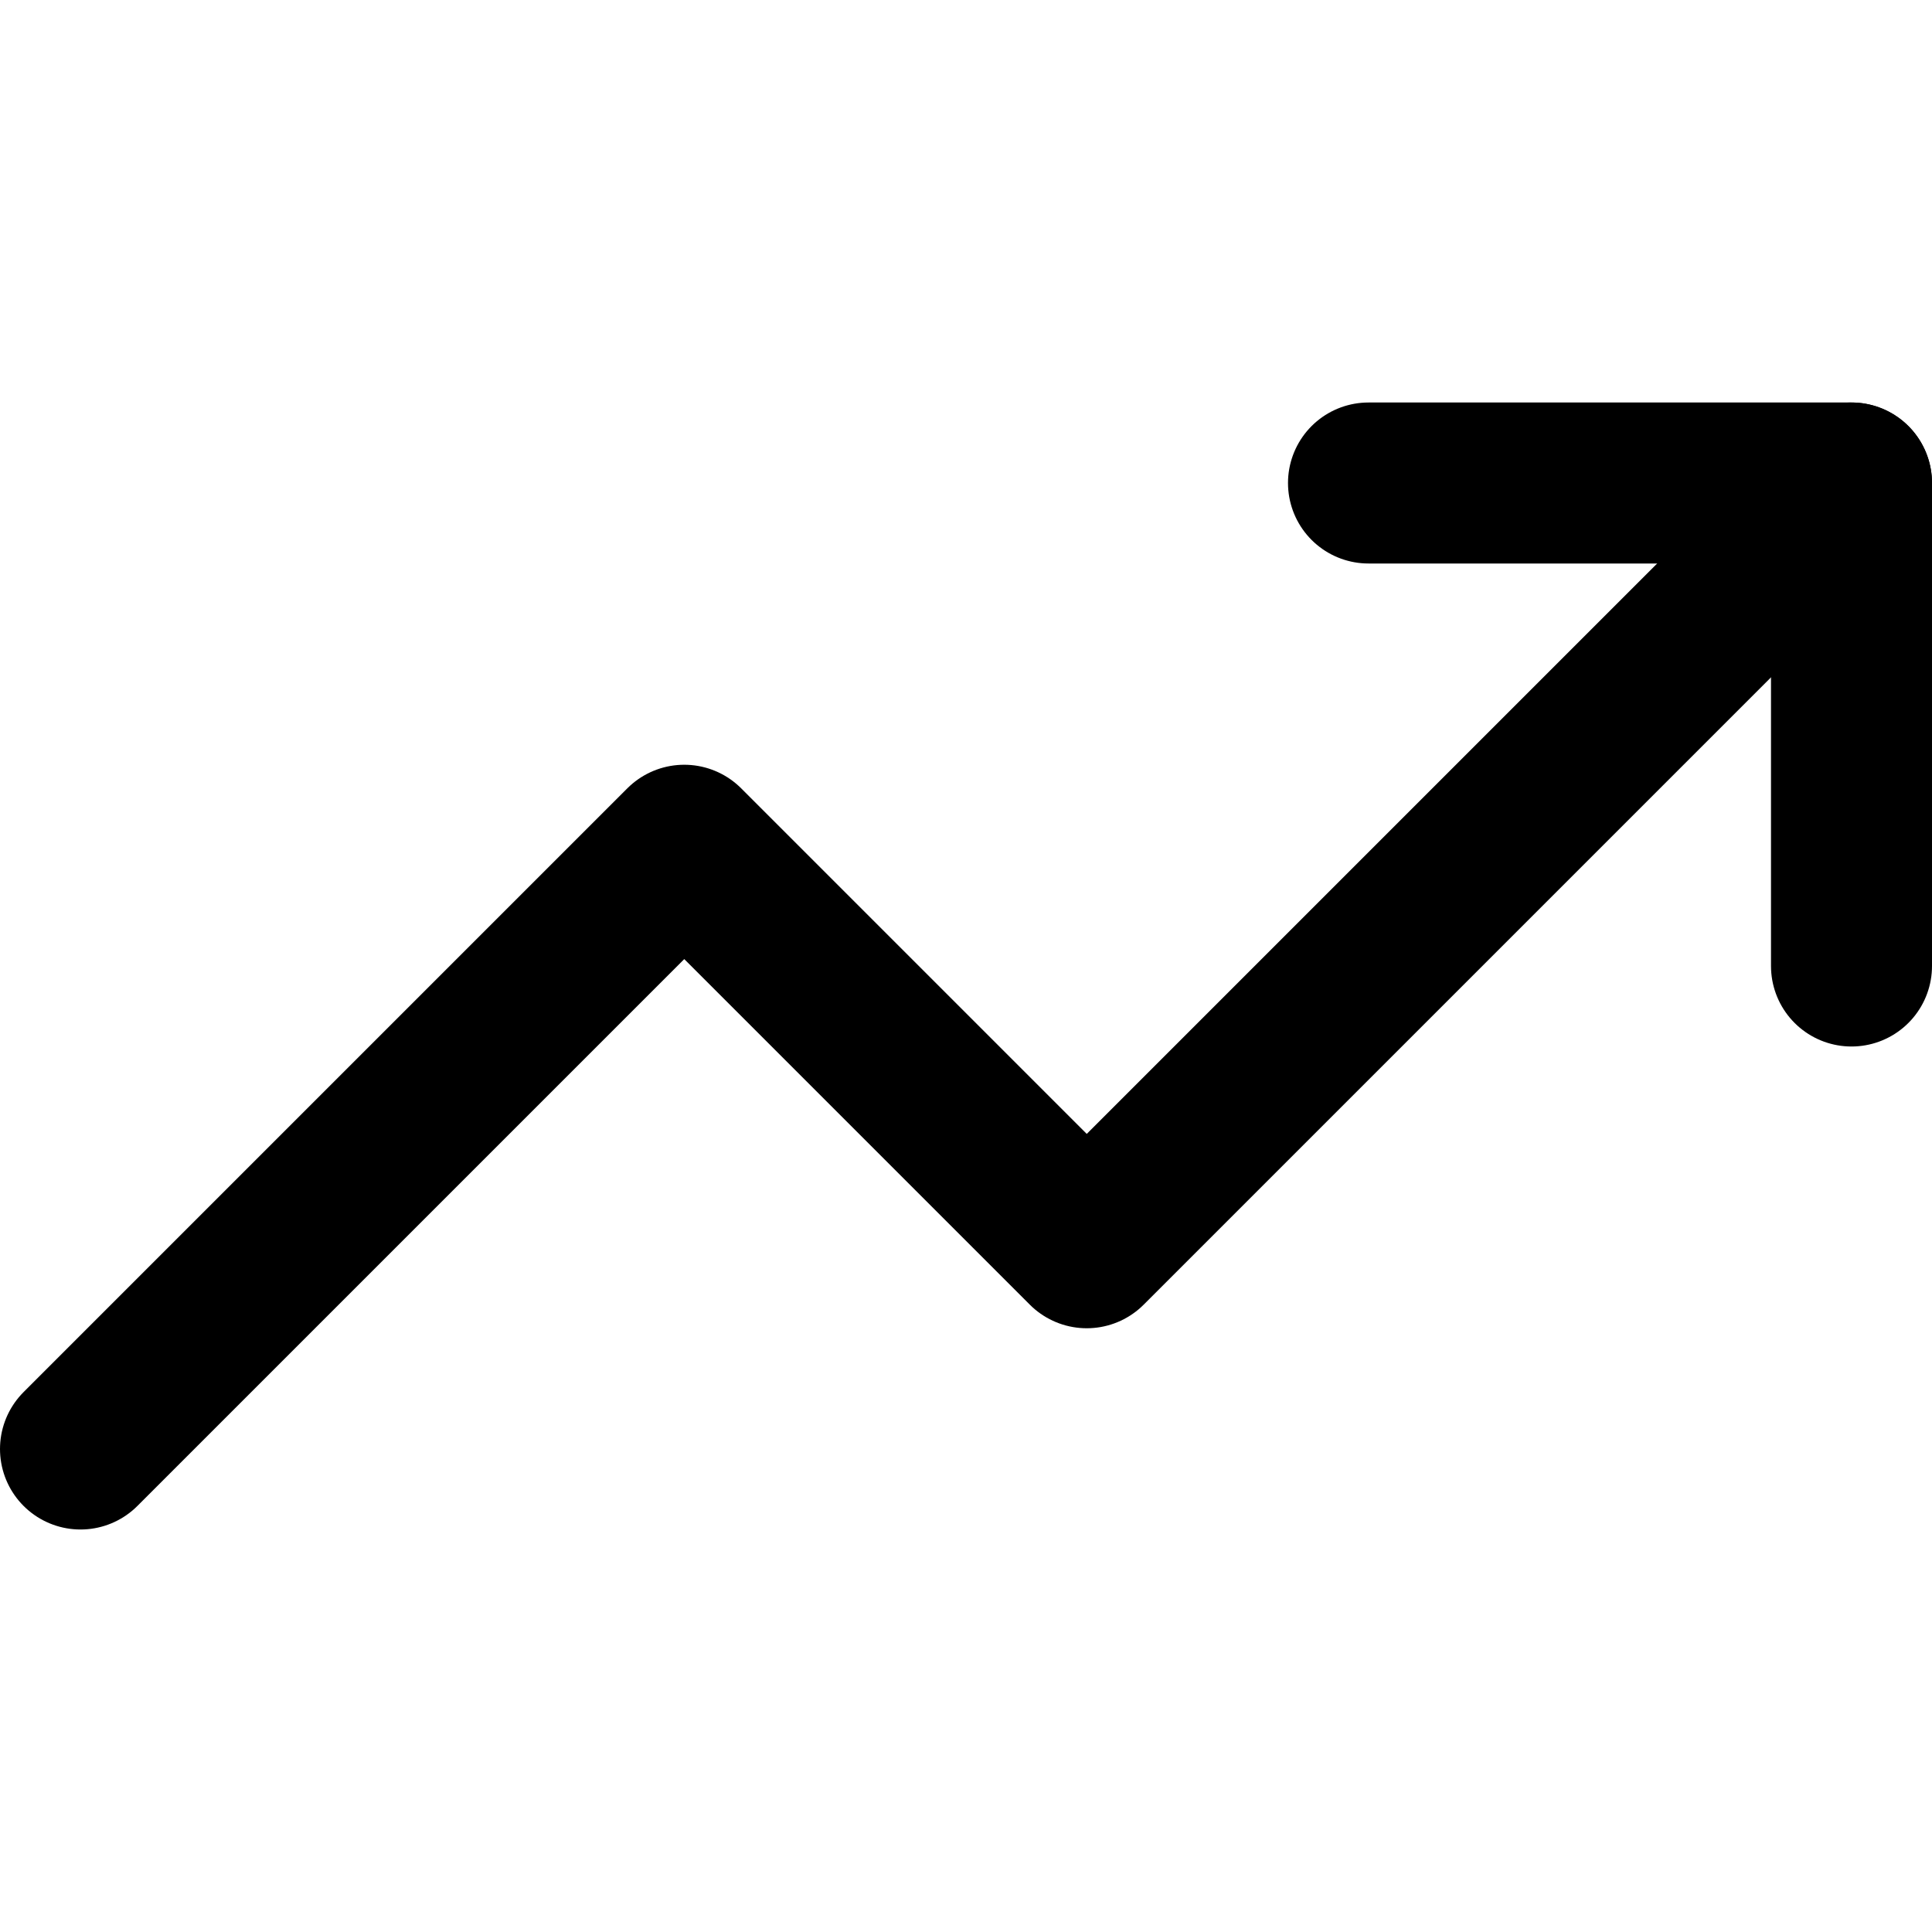
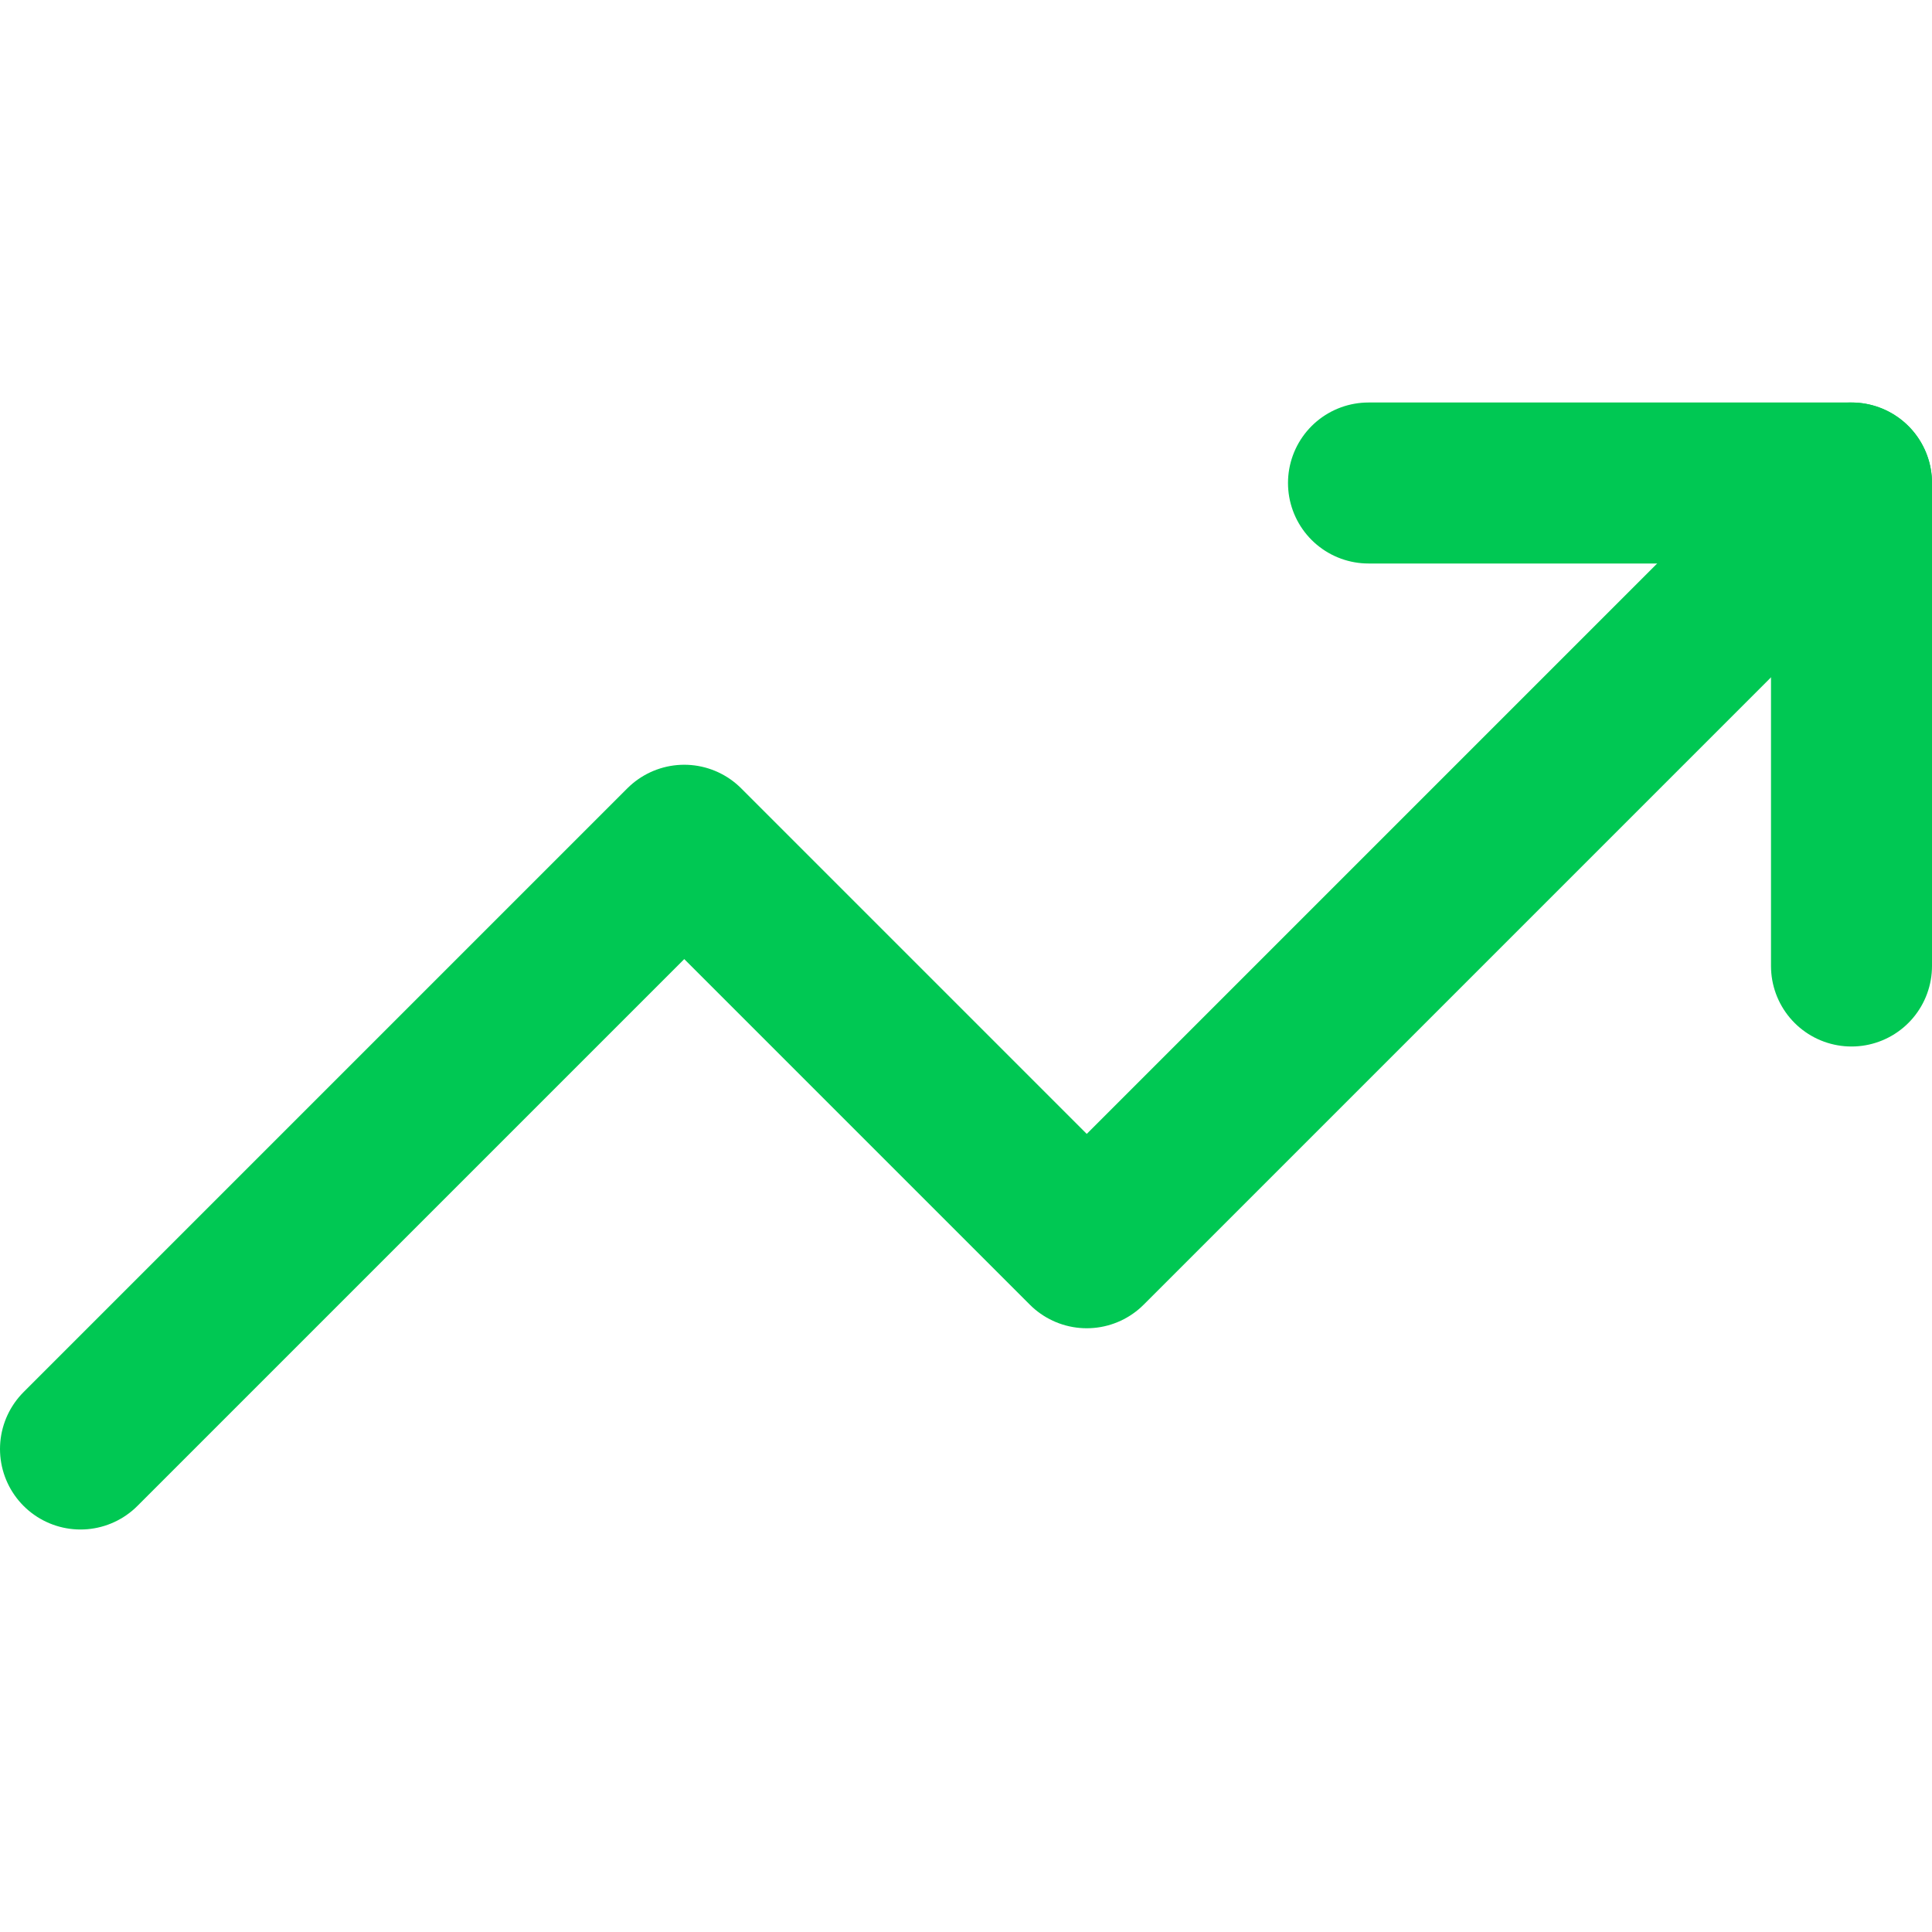
- <svg xmlns="http://www.w3.org/2000/svg" width="24" height="24" viewBox="0 0 24 24" fill="none" stroke="currentColor" stroke-width="2" stroke-linecap="round" stroke-linejoin="round" class="lucide lucide-trending-up">
+ <svg xmlns="http://www.w3.org/2000/svg" width="24" height="24" viewBox="0 0 24 24" fill="none" stroke="#00C853" stroke-width="2" stroke-linecap="round" stroke-linejoin="round" class="lucide lucide-trending-up">
  <polyline points="23 6 13.5 15.5 8.5 10.5 1 18" />
  <polyline points="17 6 23 6 23 12" />
</svg>
